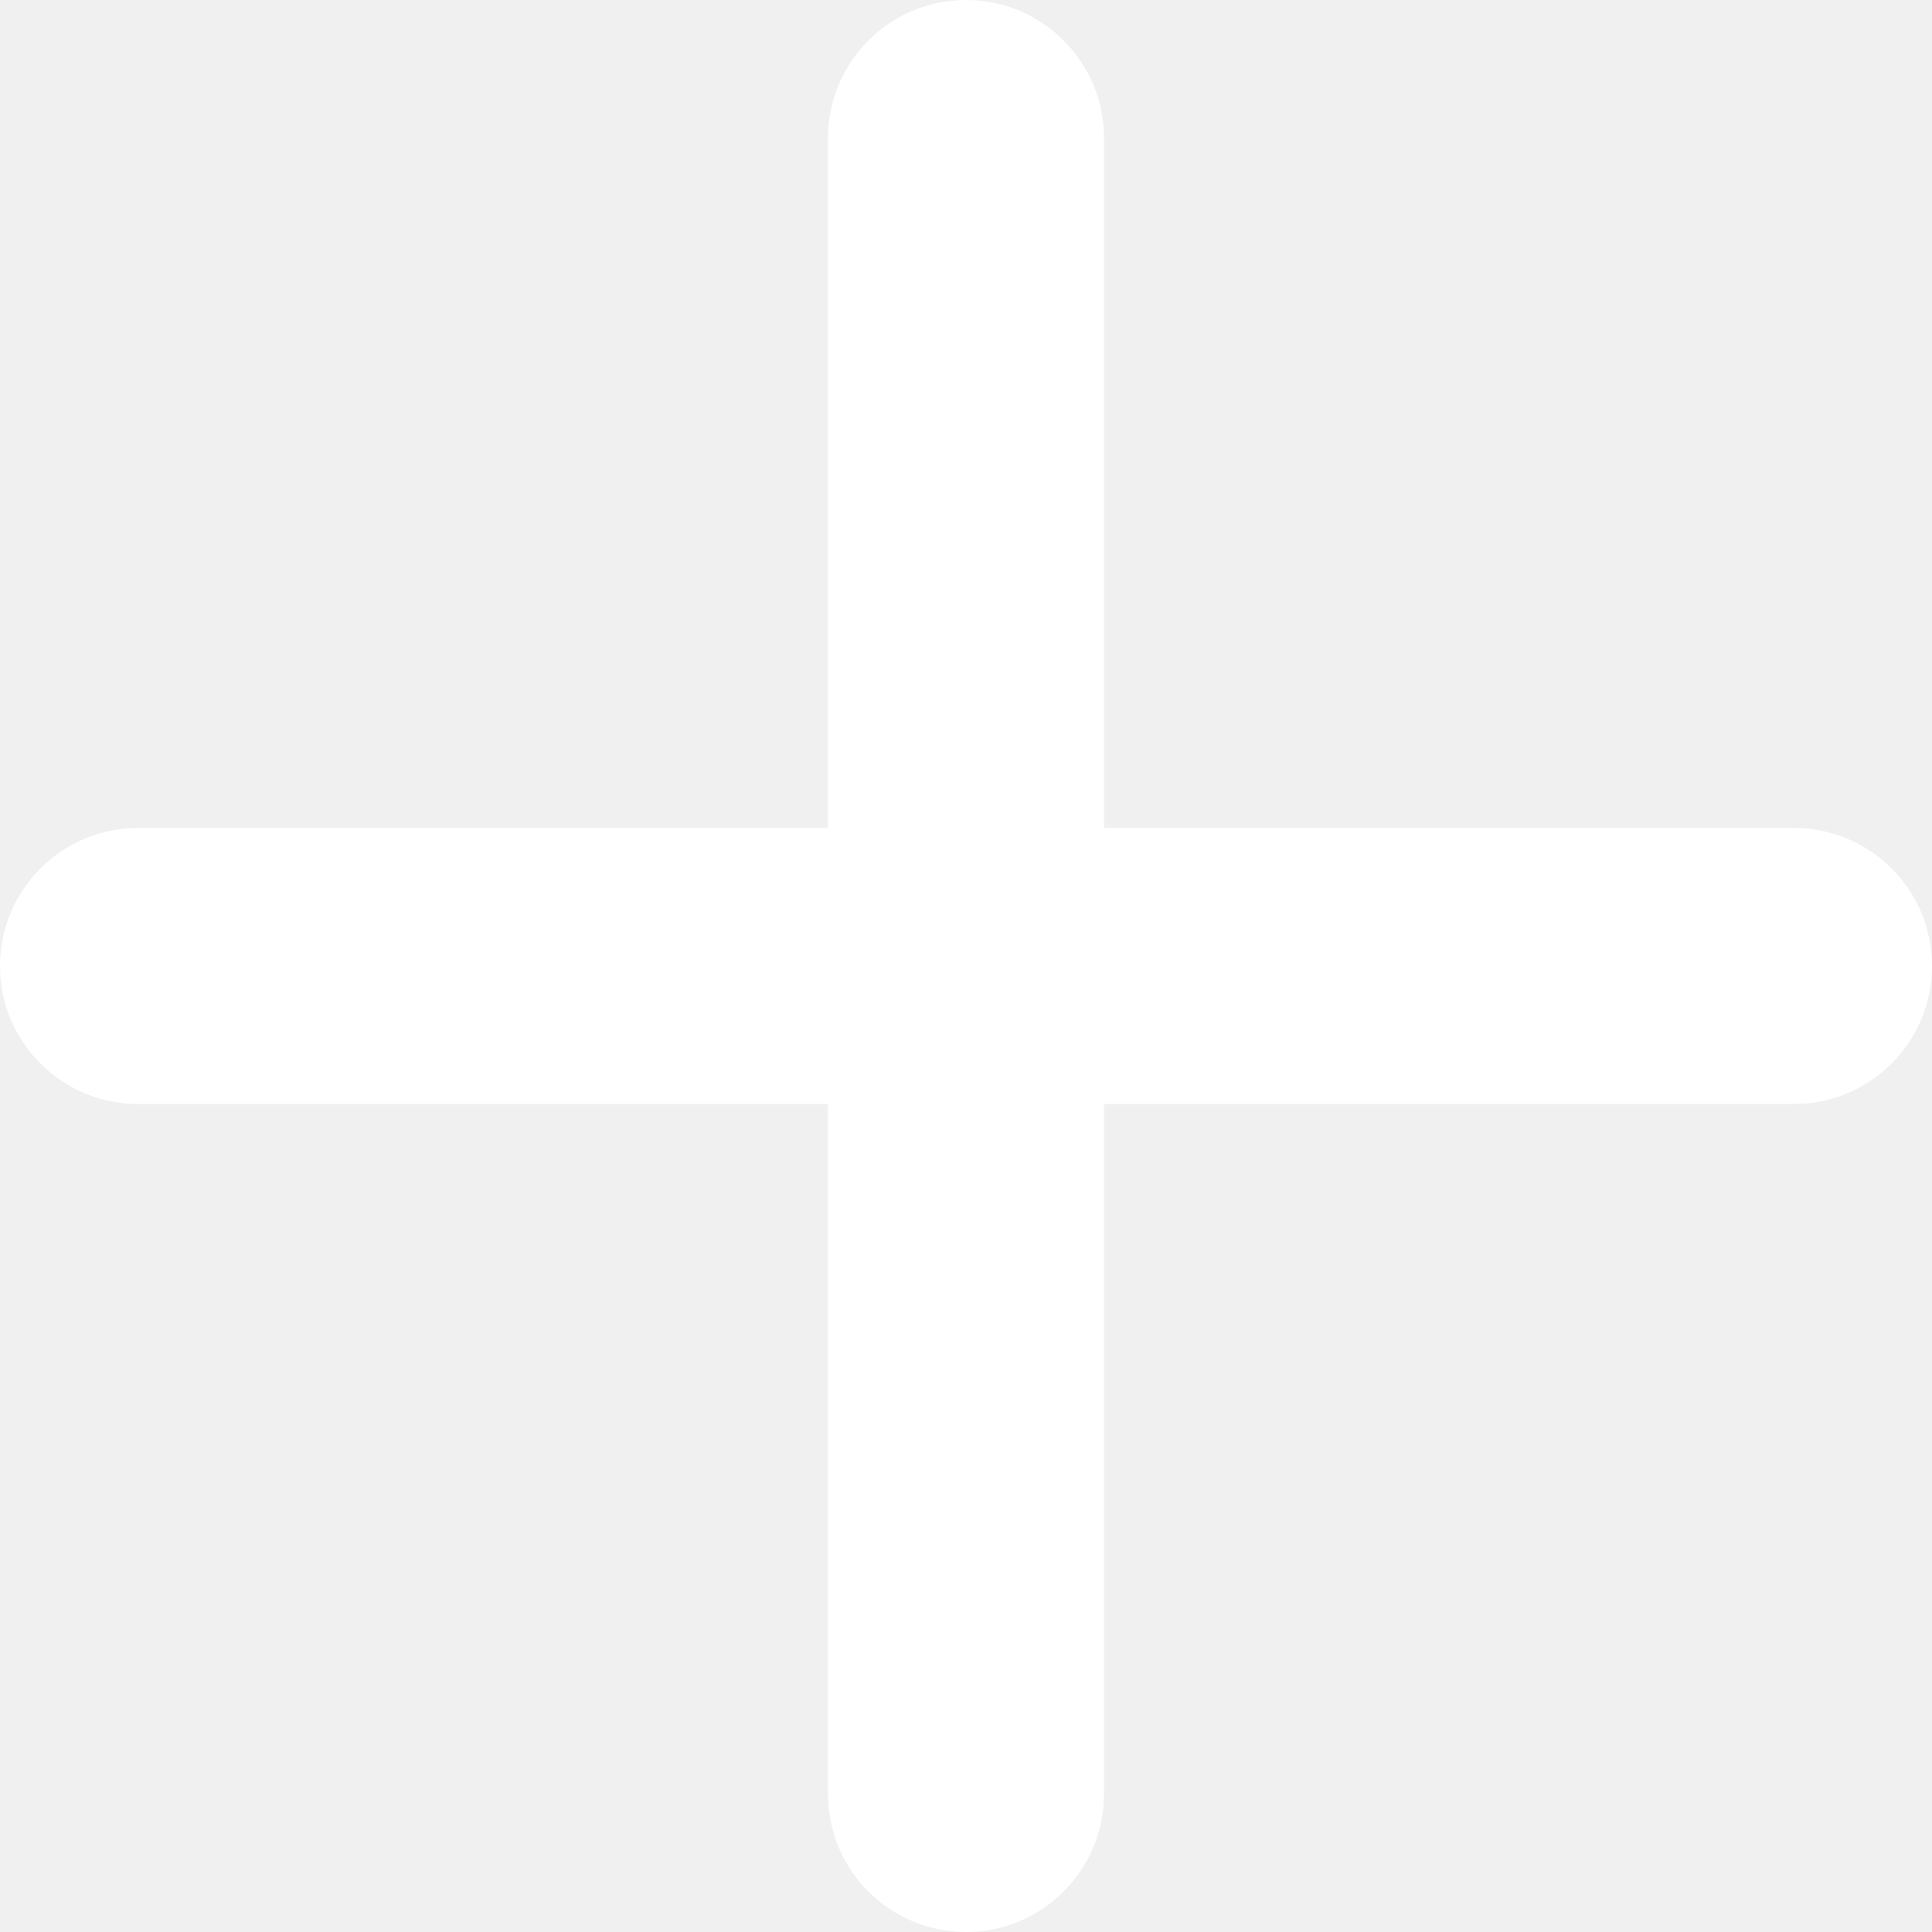
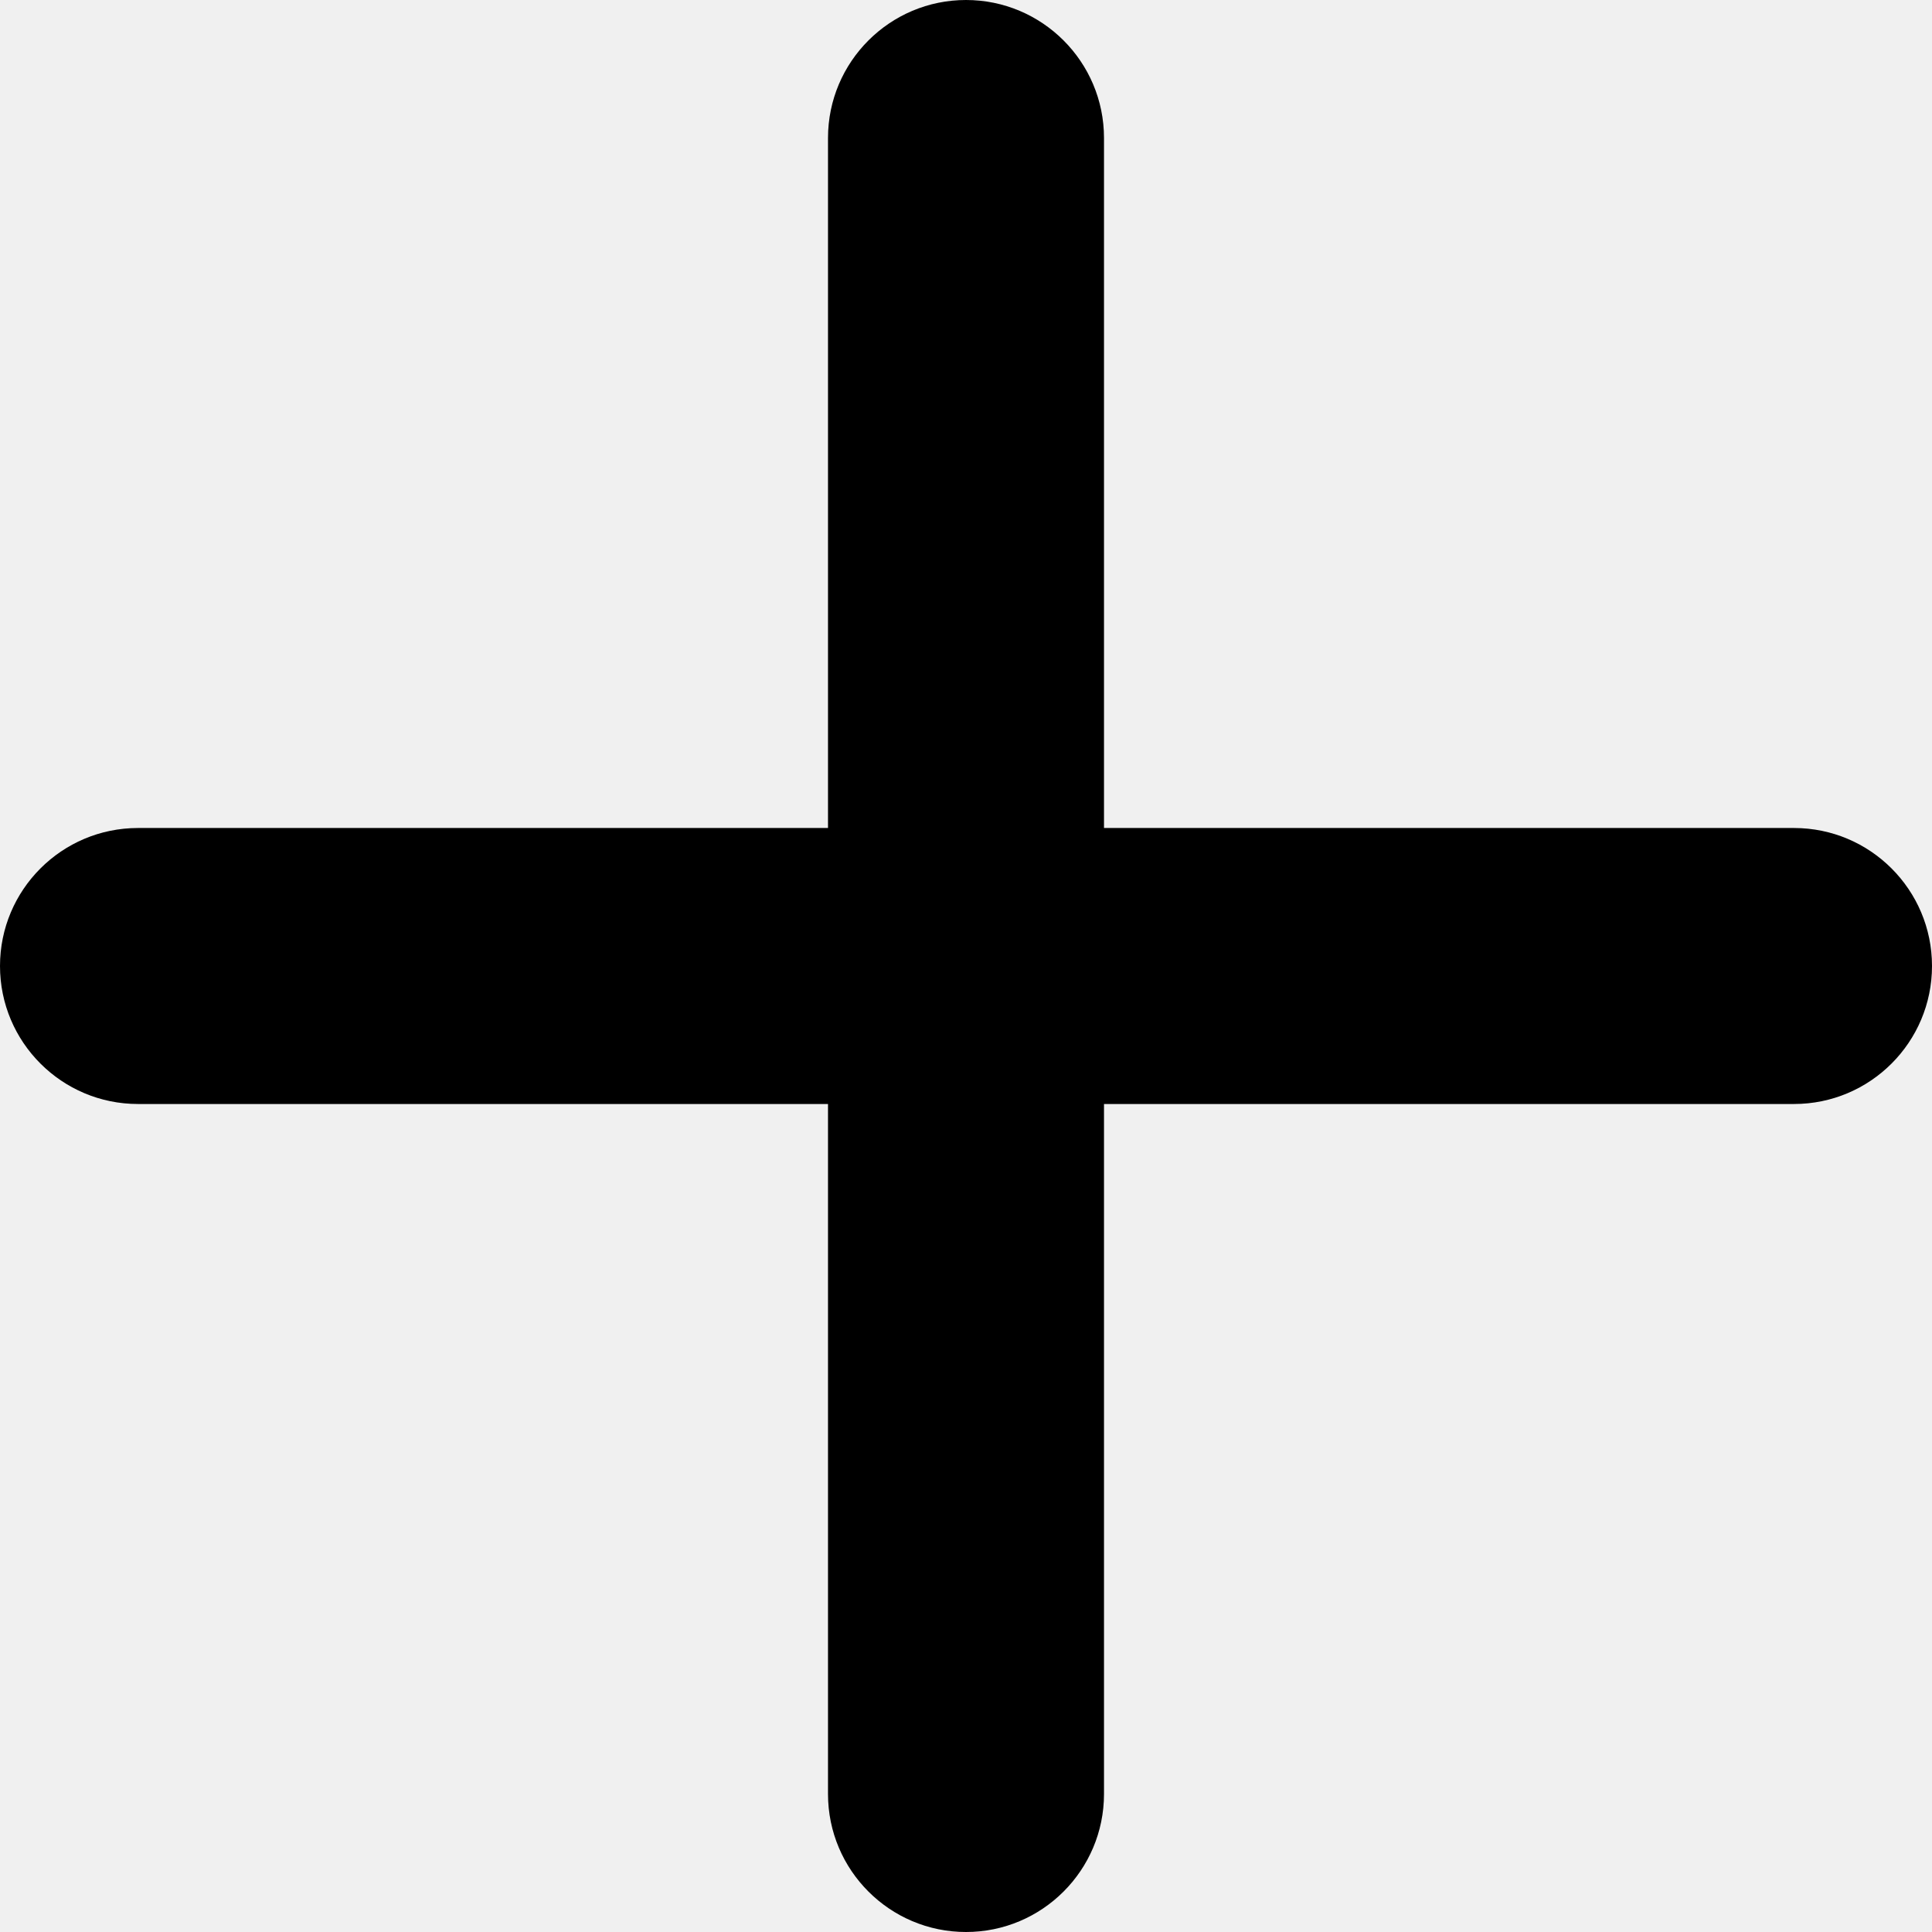
- <svg xmlns="http://www.w3.org/2000/svg" width="21" height="21" viewBox="0 0 21 21" fill="none">
-   <path fill-rule="evenodd" clip-rule="evenodd" d="M10.5 0C9.672 0 9 0.672 9 1.5V9H1.5C0.672 9 0 9.672 0 10.5C0 11.328 0.672 12 1.5 12H9V19.5C9 20.328 9.672 21 10.5 21C11.328 21 12 20.328 12 19.5V12H19.5C20.328 12 21 11.328 21 10.5C21 9.672 20.328 9 19.5 9H12V1.5C12 0.672 11.328 0 10.5 0Z" fill="white" />
+ <svg xmlns="http://www.w3.org/2000/svg" width="21" height="21" viewBox="0 0 21 21" fill="#000000">
+   <path fill-rule="evenodd" clip-rule="evenodd" d="M10.5 0C9.672 0 9 0.672 9 1.5V9H1.5C0.672 9 0 9.672 0 10.5C0 11.328 0.672 12 1.5 12H9V19.5C9 20.328 9.672 21 10.5 21C11.328 21 12 20.328 12 19.5V12H19.5C20.328 12 21 11.328 21 10.5C21 9.672 20.328 9 19.5 9H12V1.5C12 0.672 11.328 0 10.5 0Z" fill="#000000" />
</svg>
